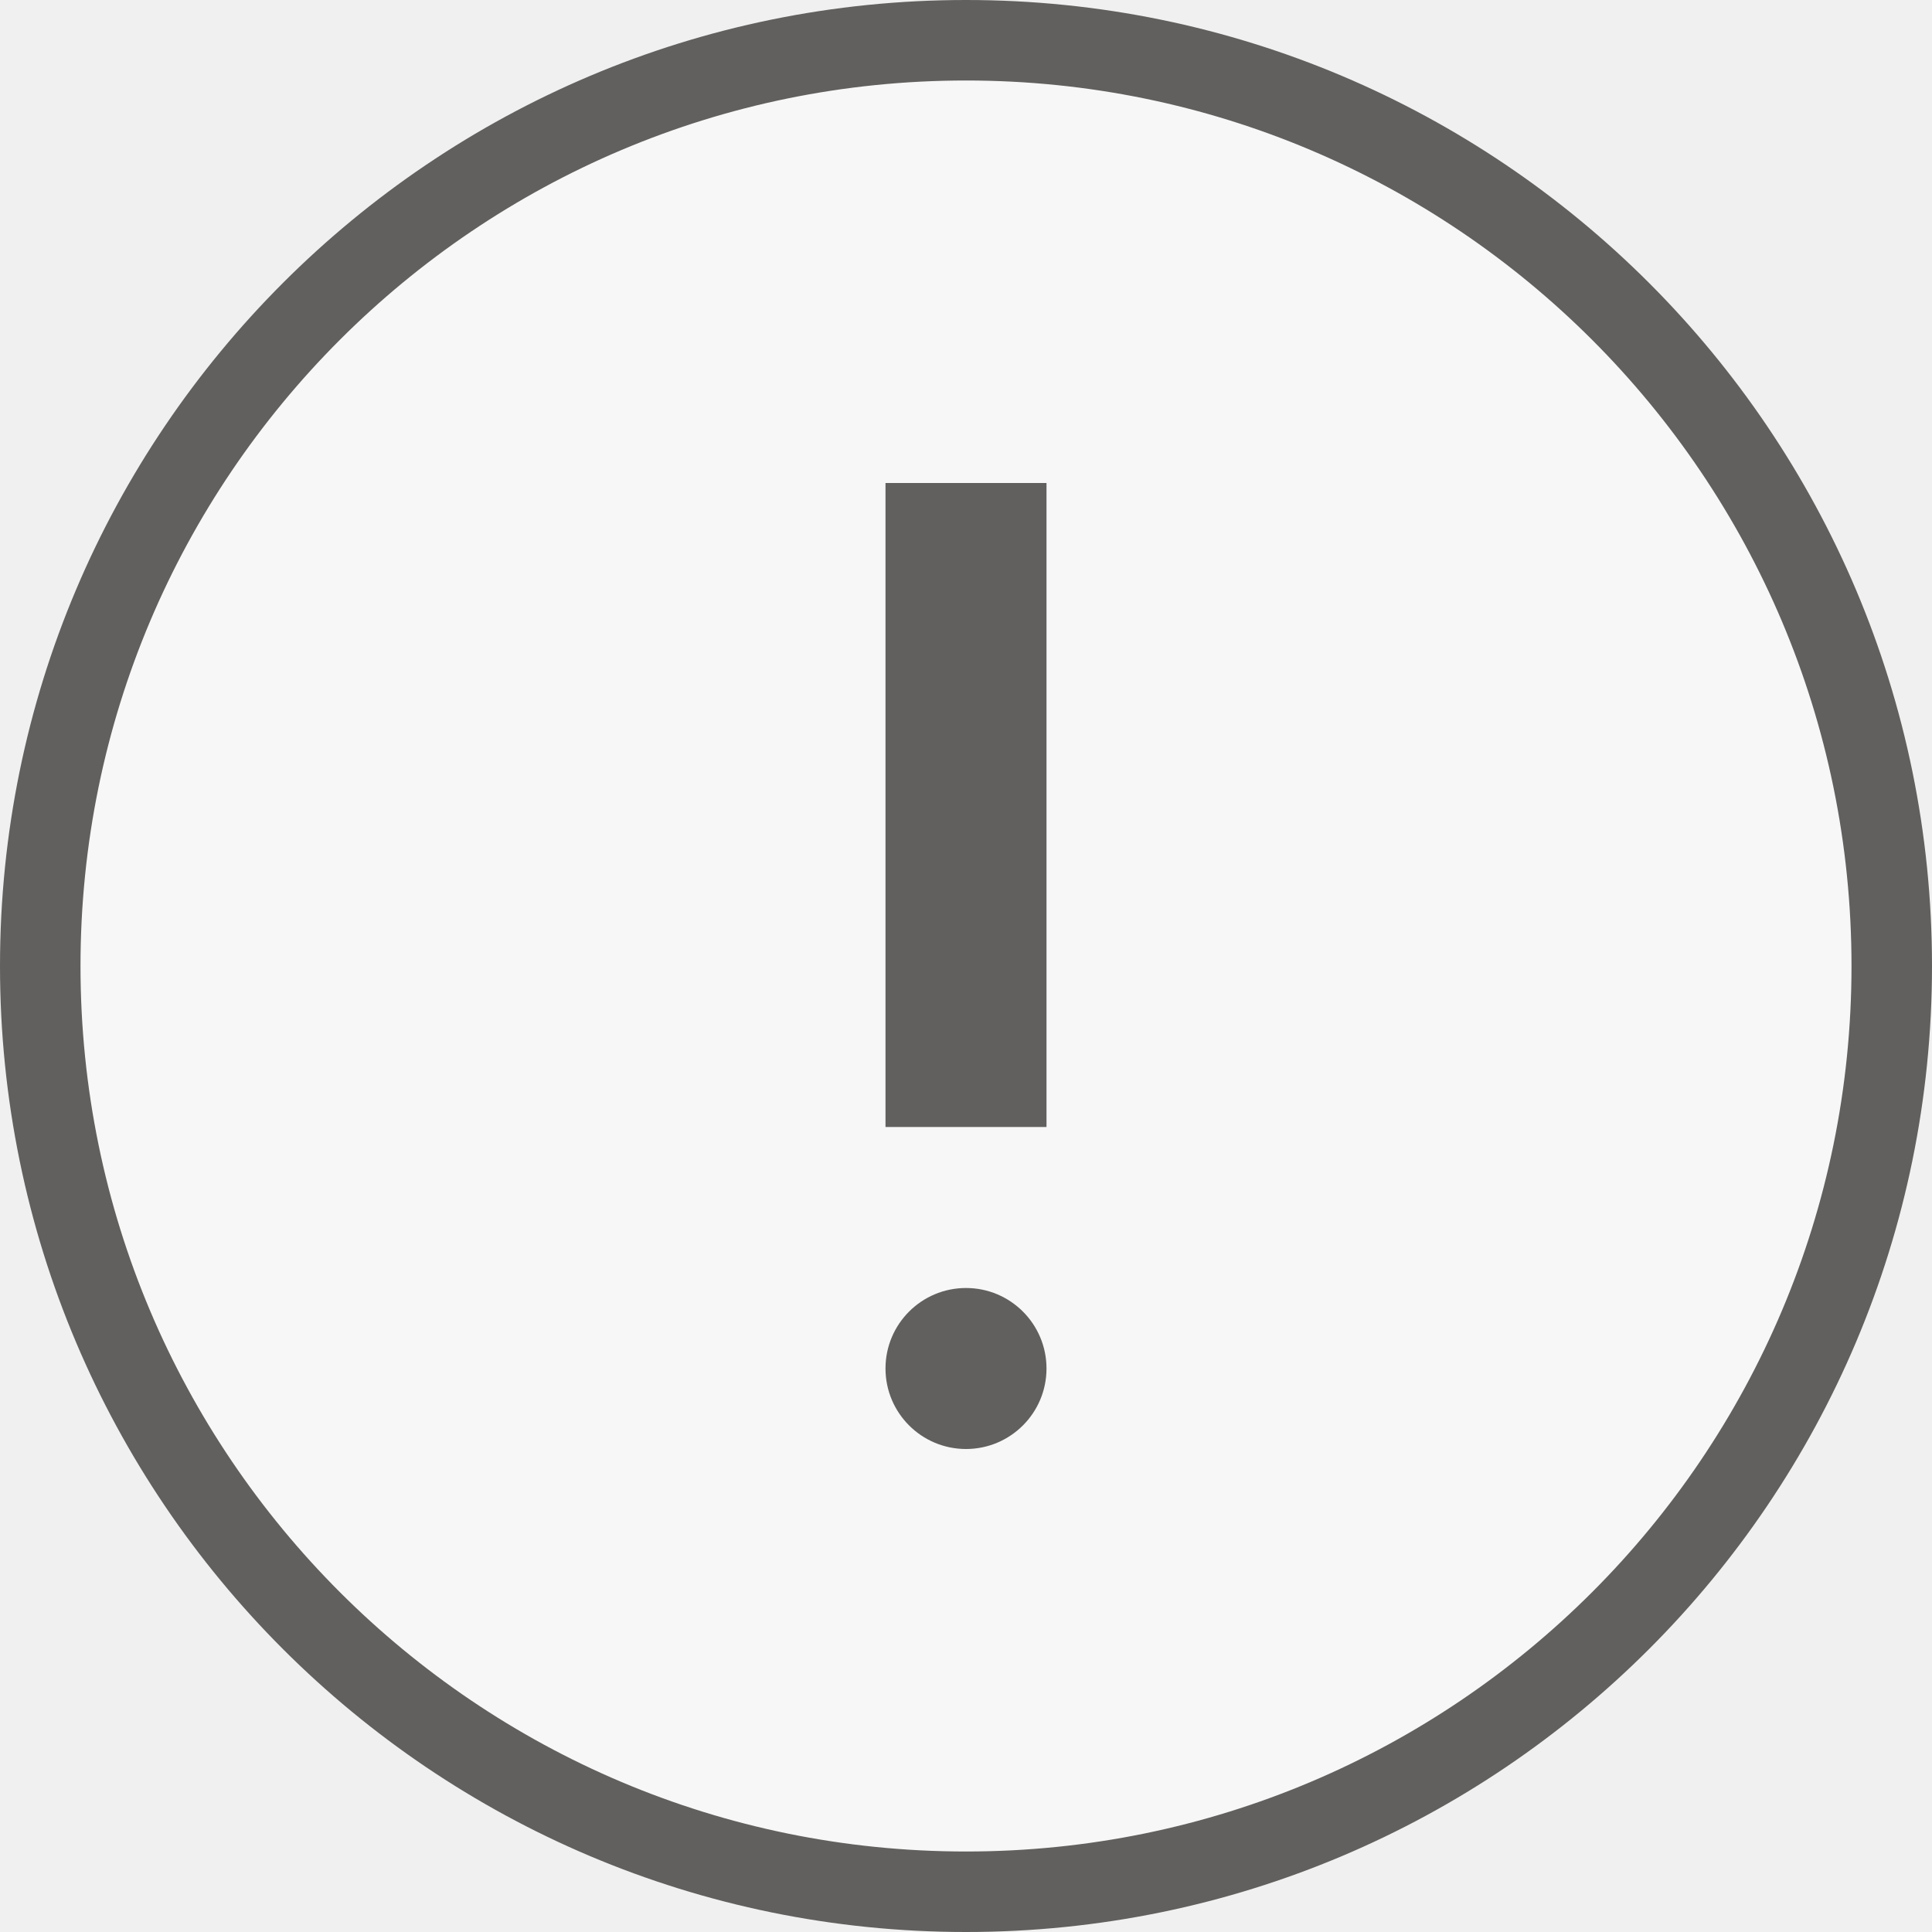
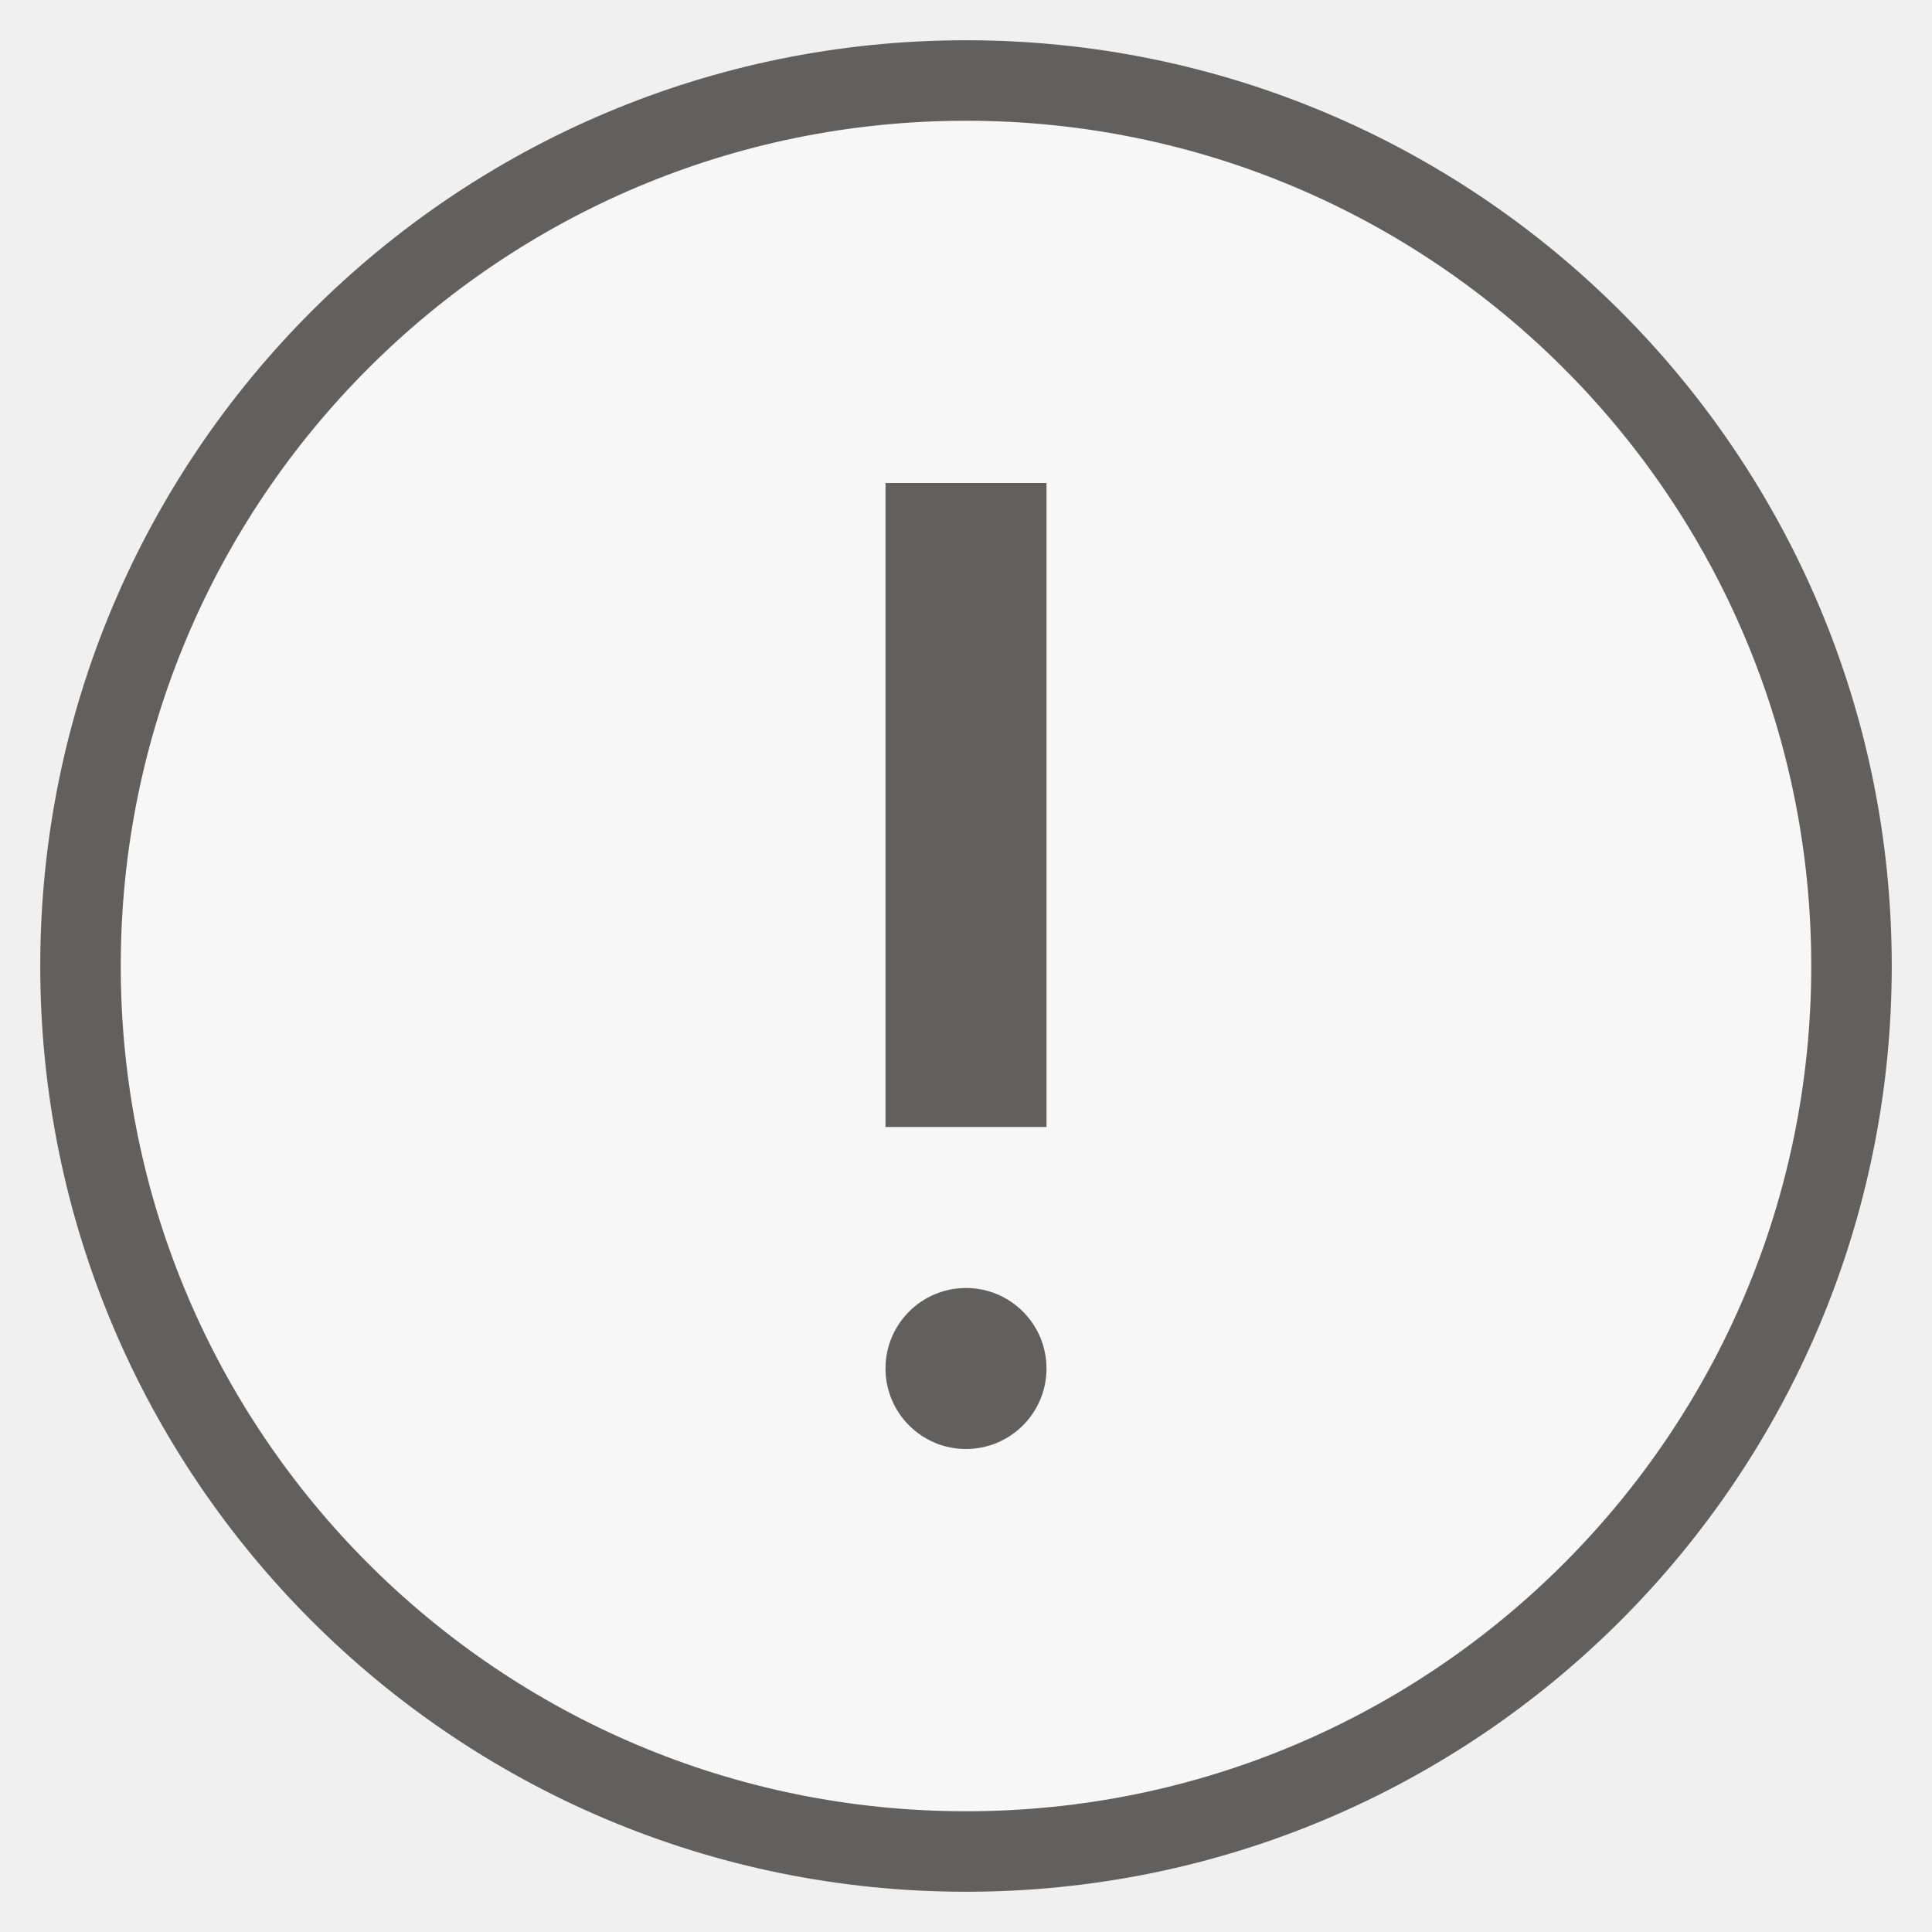
<svg xmlns="http://www.w3.org/2000/svg" width="24" height="24" viewBox="0 0 24 24" fill="none">
-   <g clip-path="url(#clip0_1_11923)">
-     <circle cx="12" cy="12" r="11.5" fill="#F7F7F7" stroke="#61605E" />
-     <rect x="11" y="6" width="2" height="8" fill="#61605E" />
-     <circle cx="12" cy="17" r="1" fill="#61605E" />
-   </g>
-   <defs>
-     <clipPath id="clip0_1_11923">
-       <rect width="24" height="24" fill="white" />
-     </clipPath>
-   </defs>
+   <circle cx="12" cy="12" r="11" fill="#F7F7F7" stroke="#61605E" />
+   <rect x="11" y="6" width="2" height="8" fill="#61605E" />
+   <circle cx="12" cy="17" r="1" fill="#61605E" />
</svg>
